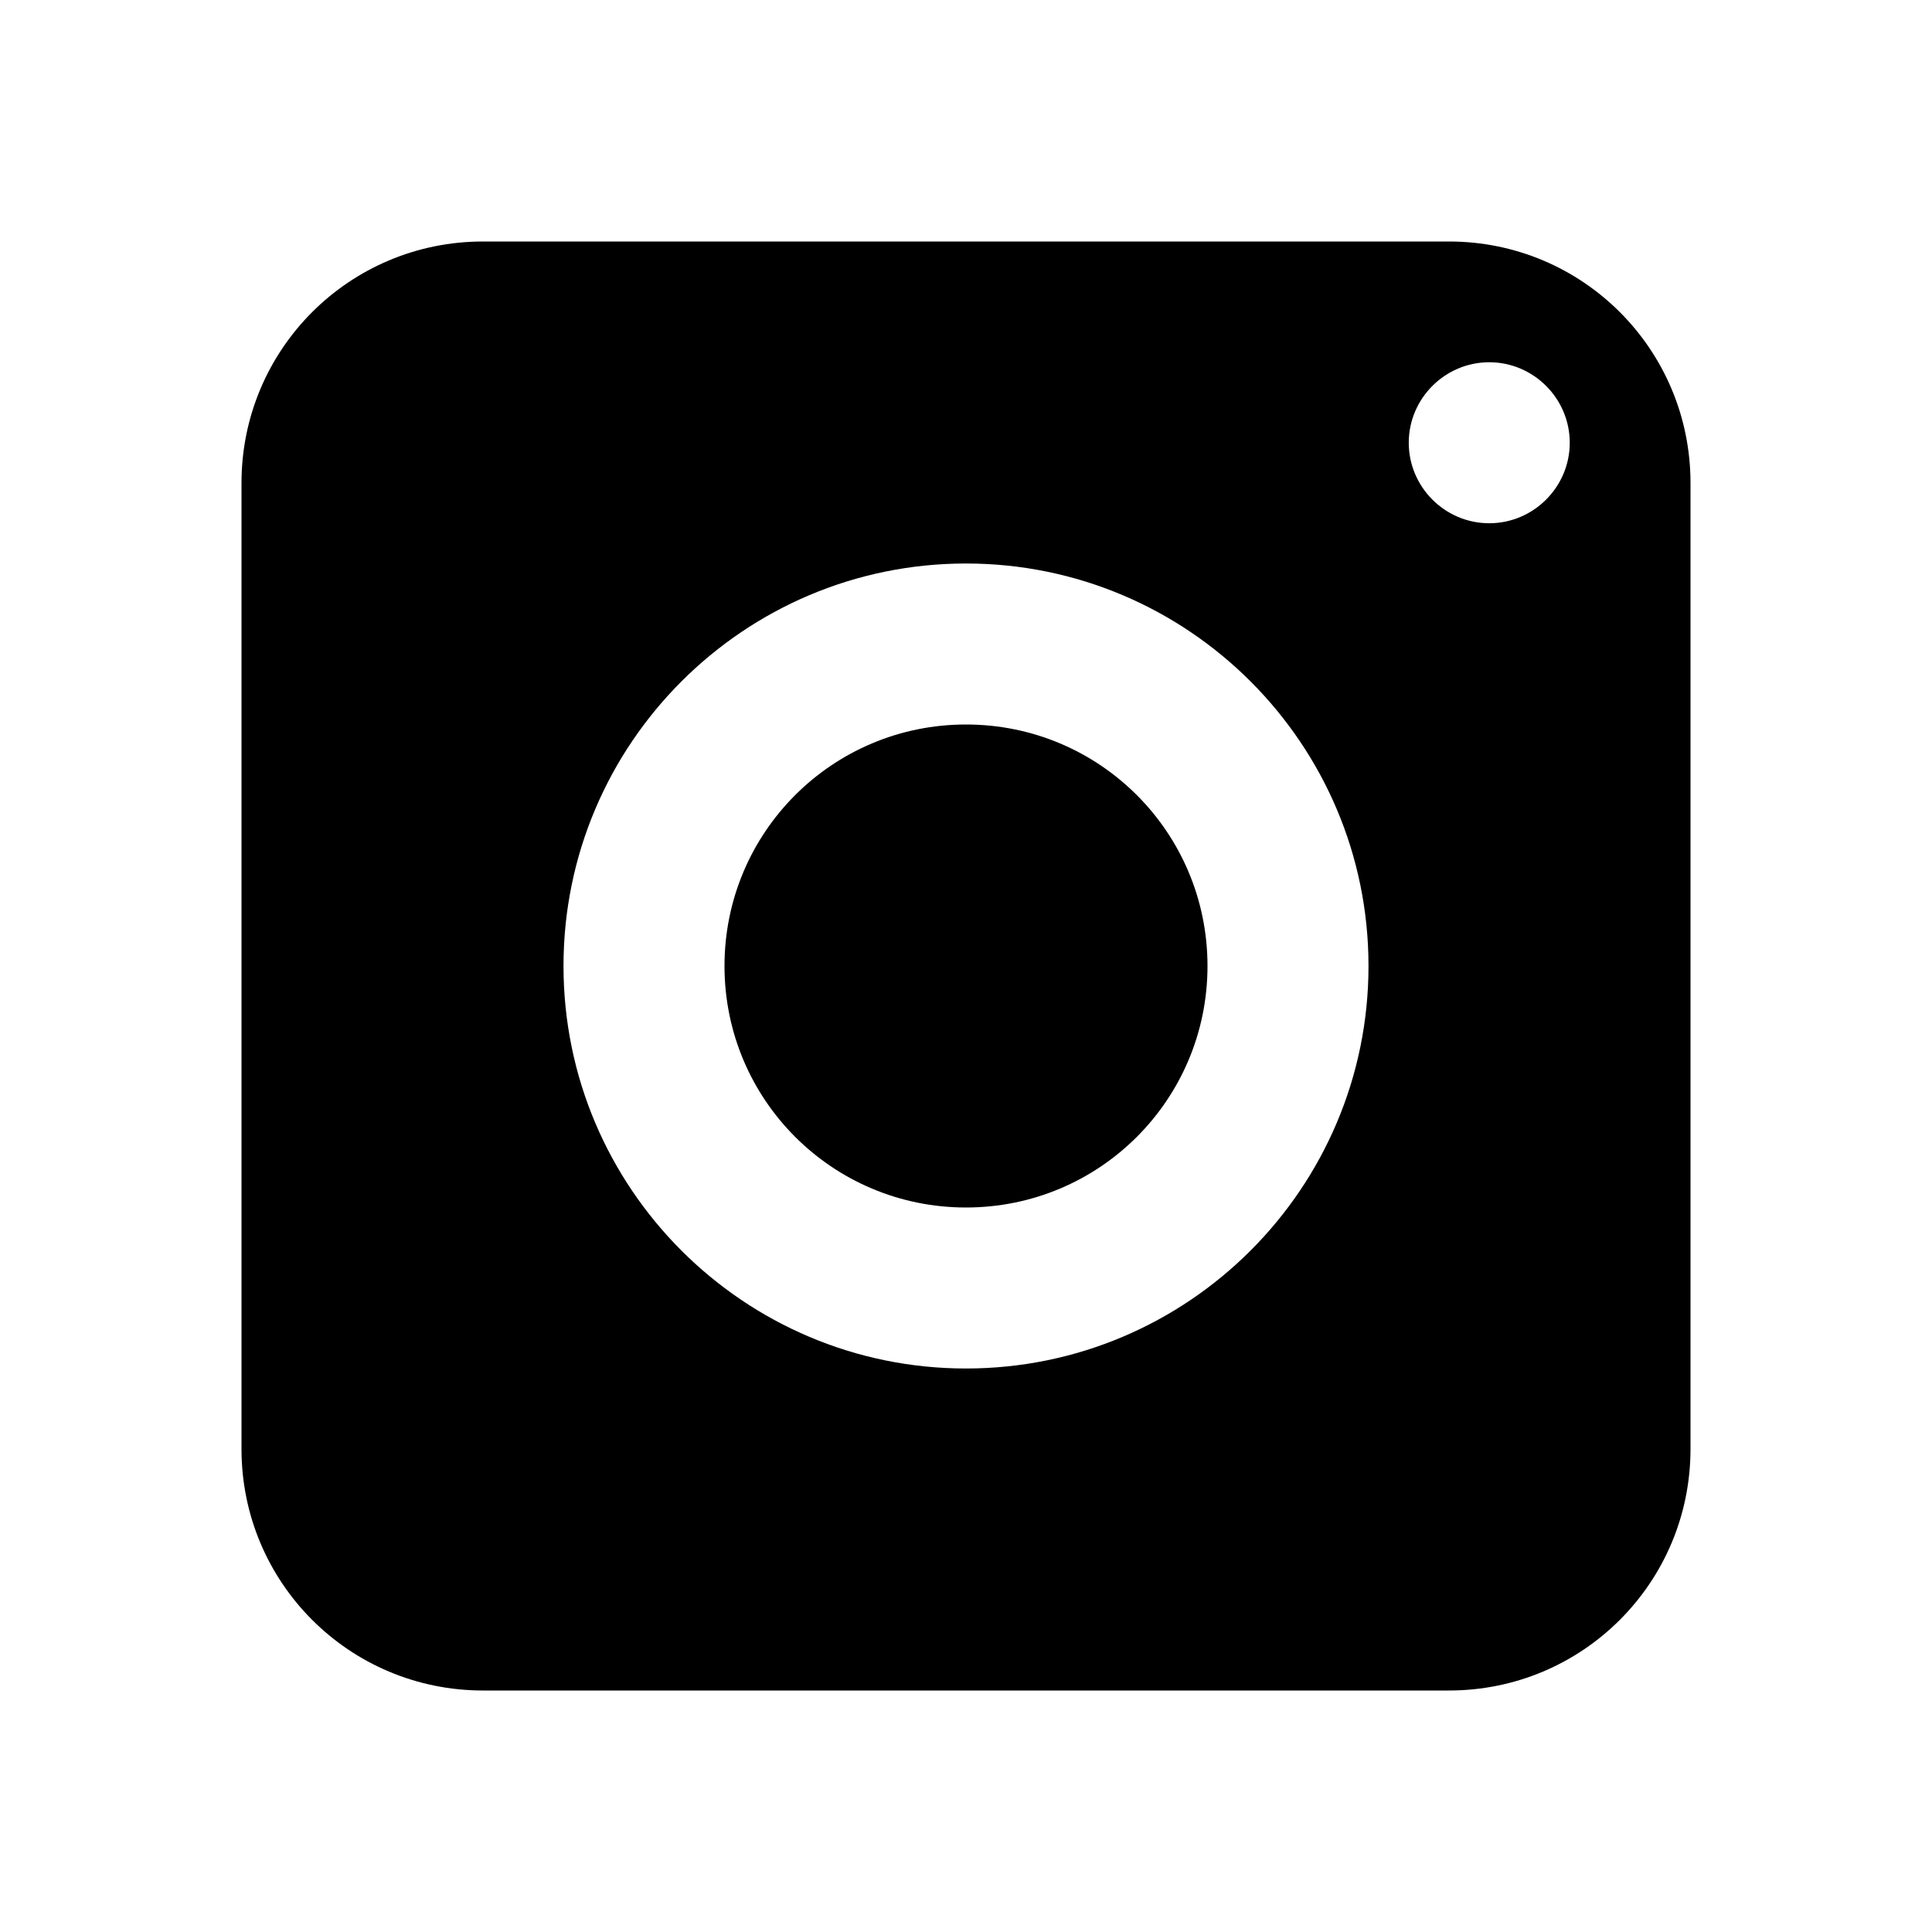
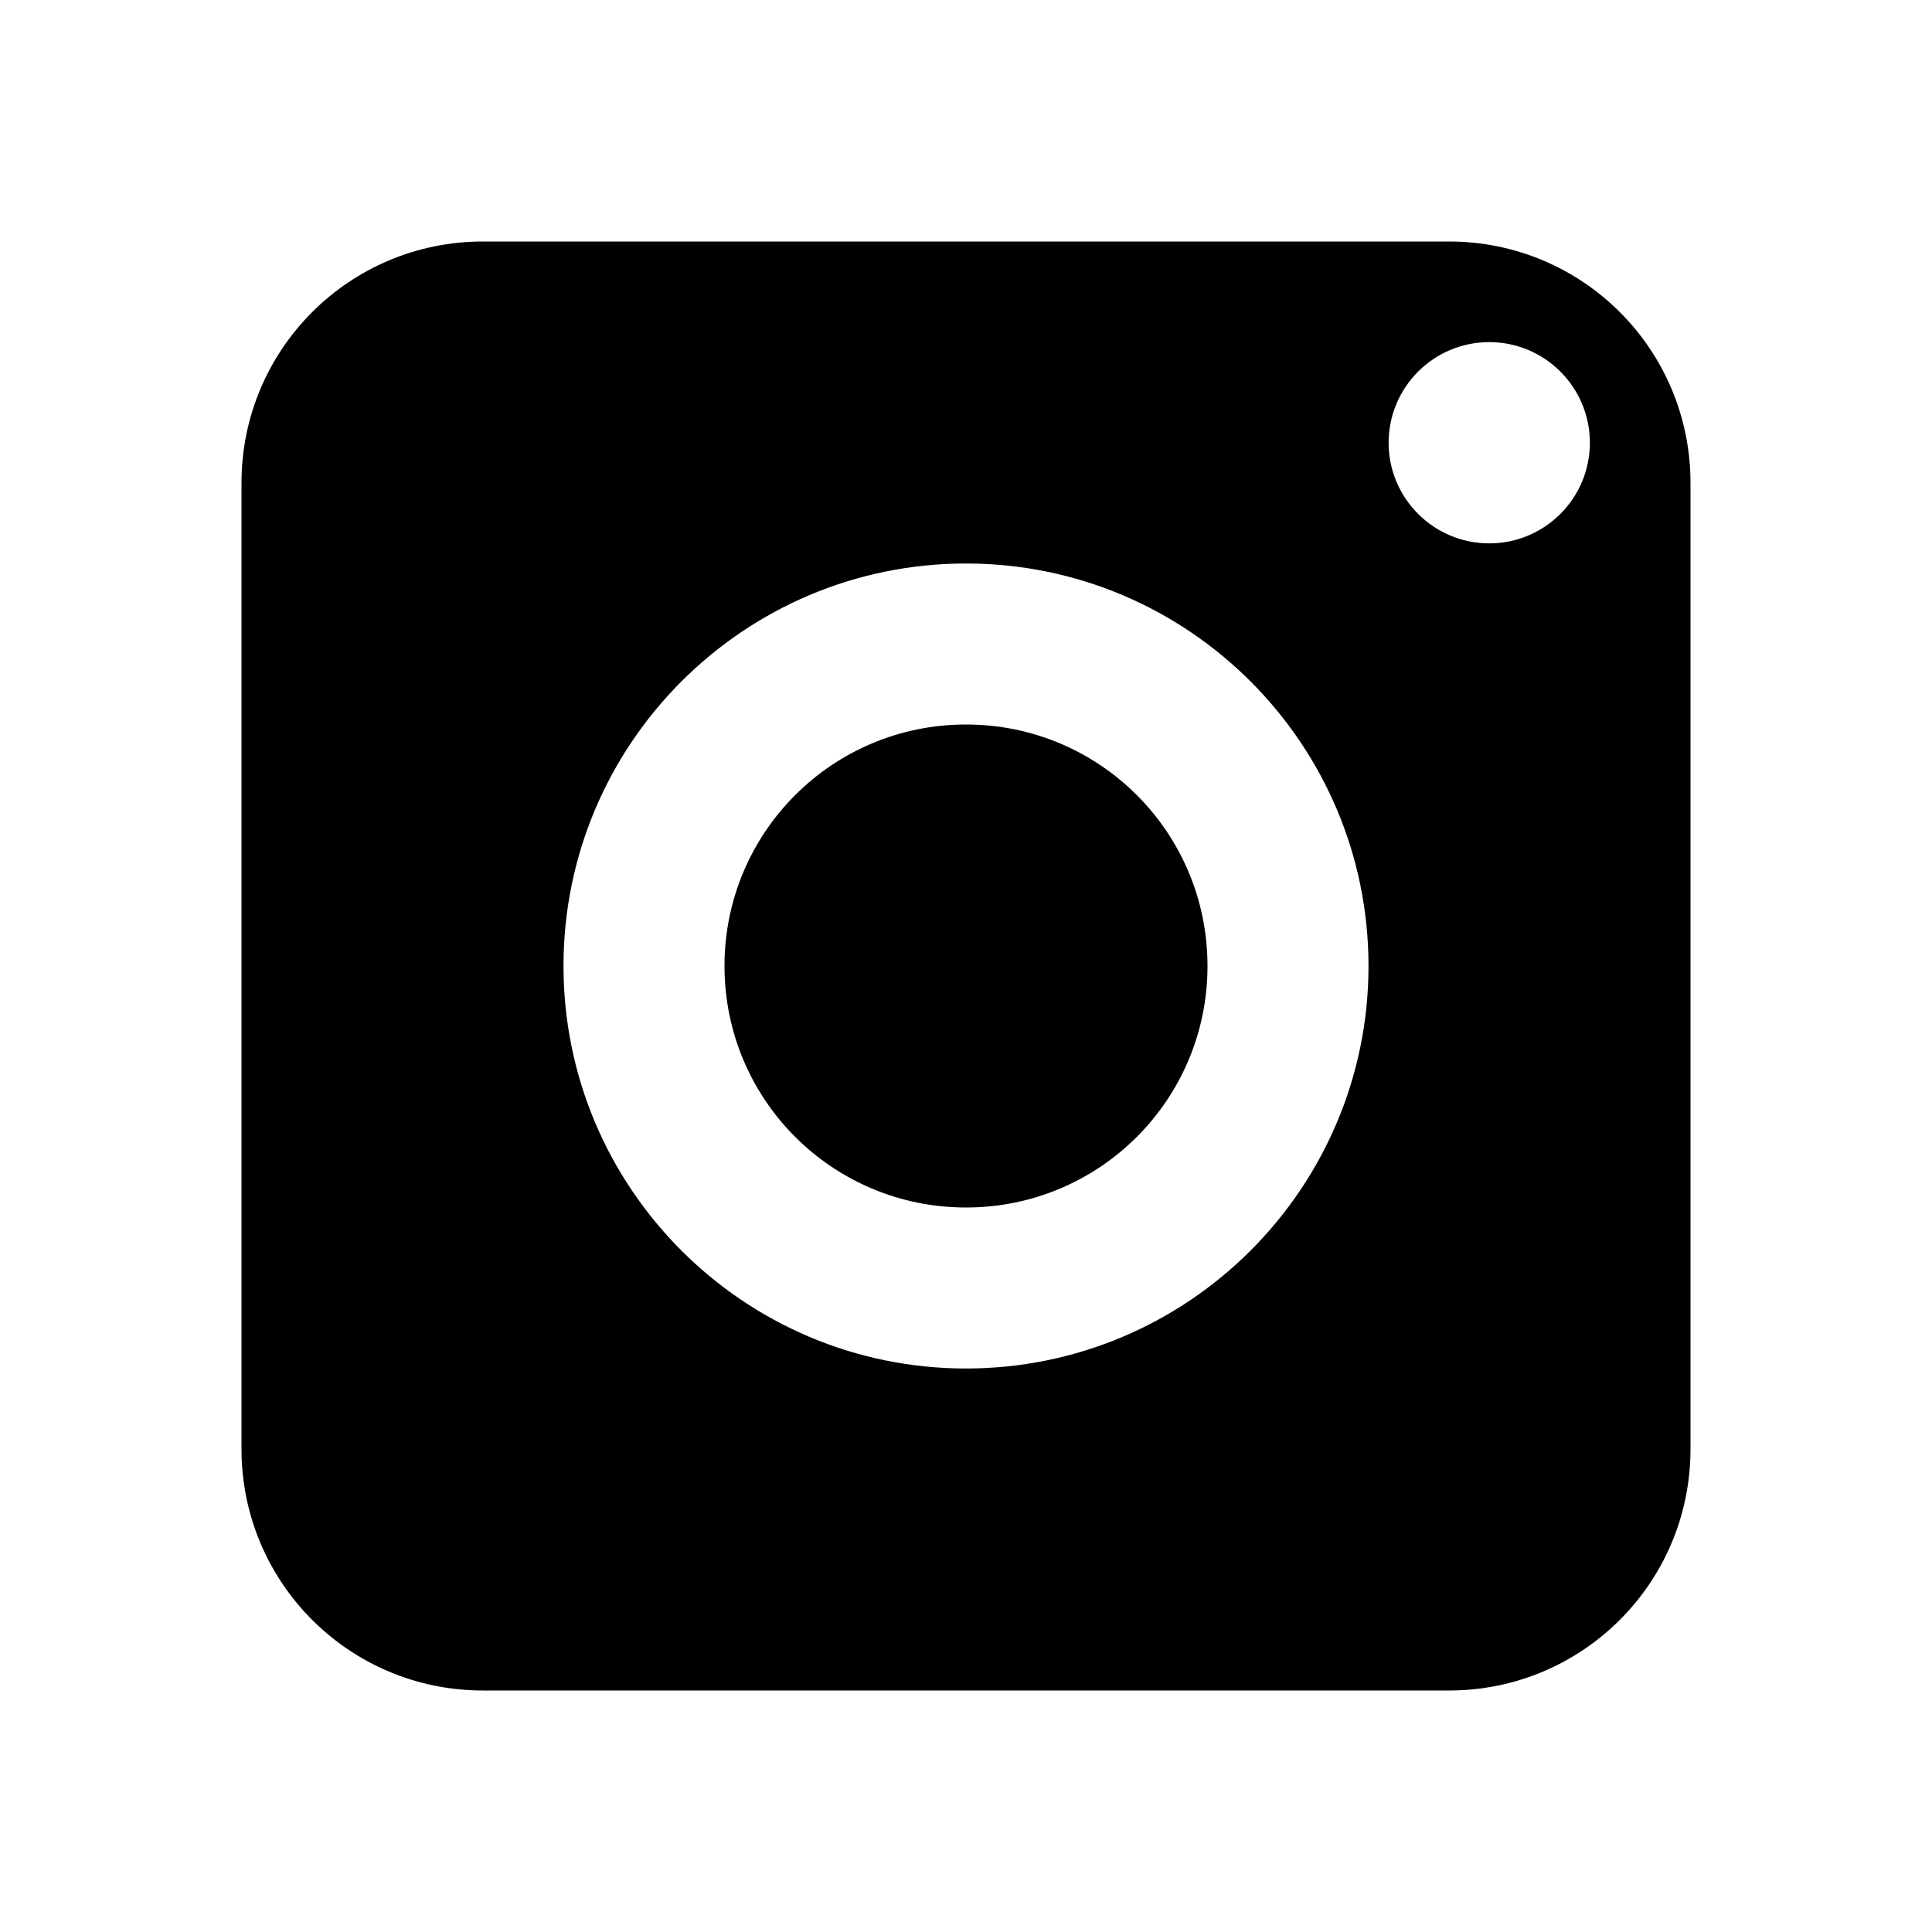
<svg xmlns="http://www.w3.org/2000/svg" height="24" viewBox="0 0 24 24" width="24">
-   <path d="M 12 9 C 13.66 9 15 10.34 15 12 L 15 12 C 15 13.66 13.66 15 12 15 L 12 15 C 10.34 15 9 13.66 9 12 L 9 12 C 9 10.34 10.34 9 12 9 L 12 9" fill="currentColor" />
-   <path d="M 3 6 C 3 4.34 4.34 3 6 3 L 18 3 C 19.66 3 21 4.34 21 6 L 21 18 C 21 19.66 19.66 21 18 21 L 6 21 C 4.34 21 3 19.66 3 18 L 3 6 M 18.5 4.5 C 17.95 4.5 17.5 4.95 17.5 5.5 L 17.5 5.5 C 17.5 6.05 17.95 6.5 18.5 6.5 L 18.5 6.5 C 19.05 6.5 19.5 6.05 19.5 5.5 L 19.5 5.5 C 19.5 4.95 19.05 4.5 18.5 4.5 L 18.5 4.5 M 7 12 C 7 14.76 9.24 17 12 17 L 12 17 C 14.76 17 17 14.76 17 12 L 17 12 C 17 9.24 14.76 7 12 7 L 12 7 C 9.24 7 7 9.24 7 12 L 7 12" fill="currentColor" />
+   <path d="M 12 15 C 13.66 15 15 13.66 15 12 L 15 12 C 15 10.34 13.66 9 12 9 L 12 9 C 10.34 9 9 10.34 9 12 L 9 12 C 9 13.66 10.34 15 12 15 L 12 15" fill="currentColor" />
+   <path d="M 3 6 C 3 4.34 4.34 3 6 3 L 18 3 C 19.66 3 21 4.34 21 6 L 21 18 C 21 19.66 19.66 21 18 21 L 6 21 C 4.34 21 3 19.66 3 18 L 3 6 M 7 12 C 7 14.76 9.24 17 12 17 L 12 17 C 14.76 17 17 14.76 17 12 L 17 12 C 17 9.24 14.76 7 12 7 L 12 7 C 9.24 7 7 9.24 7 12 L 7 12 M 18.5 4.25 C 17.81 4.25 17.25 4.81 17.25 5.5 L 17.25 5.5 C 17.25 6.19 17.81 6.75 18.5 6.75 L 18.5 6.75 C 19.19 6.75 19.75 6.19 19.75 5.5 L 19.75 5.5 C 19.75 4.81 19.19 4.25 18.5 4.25 L 18.5 4.25" fill="currentColor" />
</svg>
